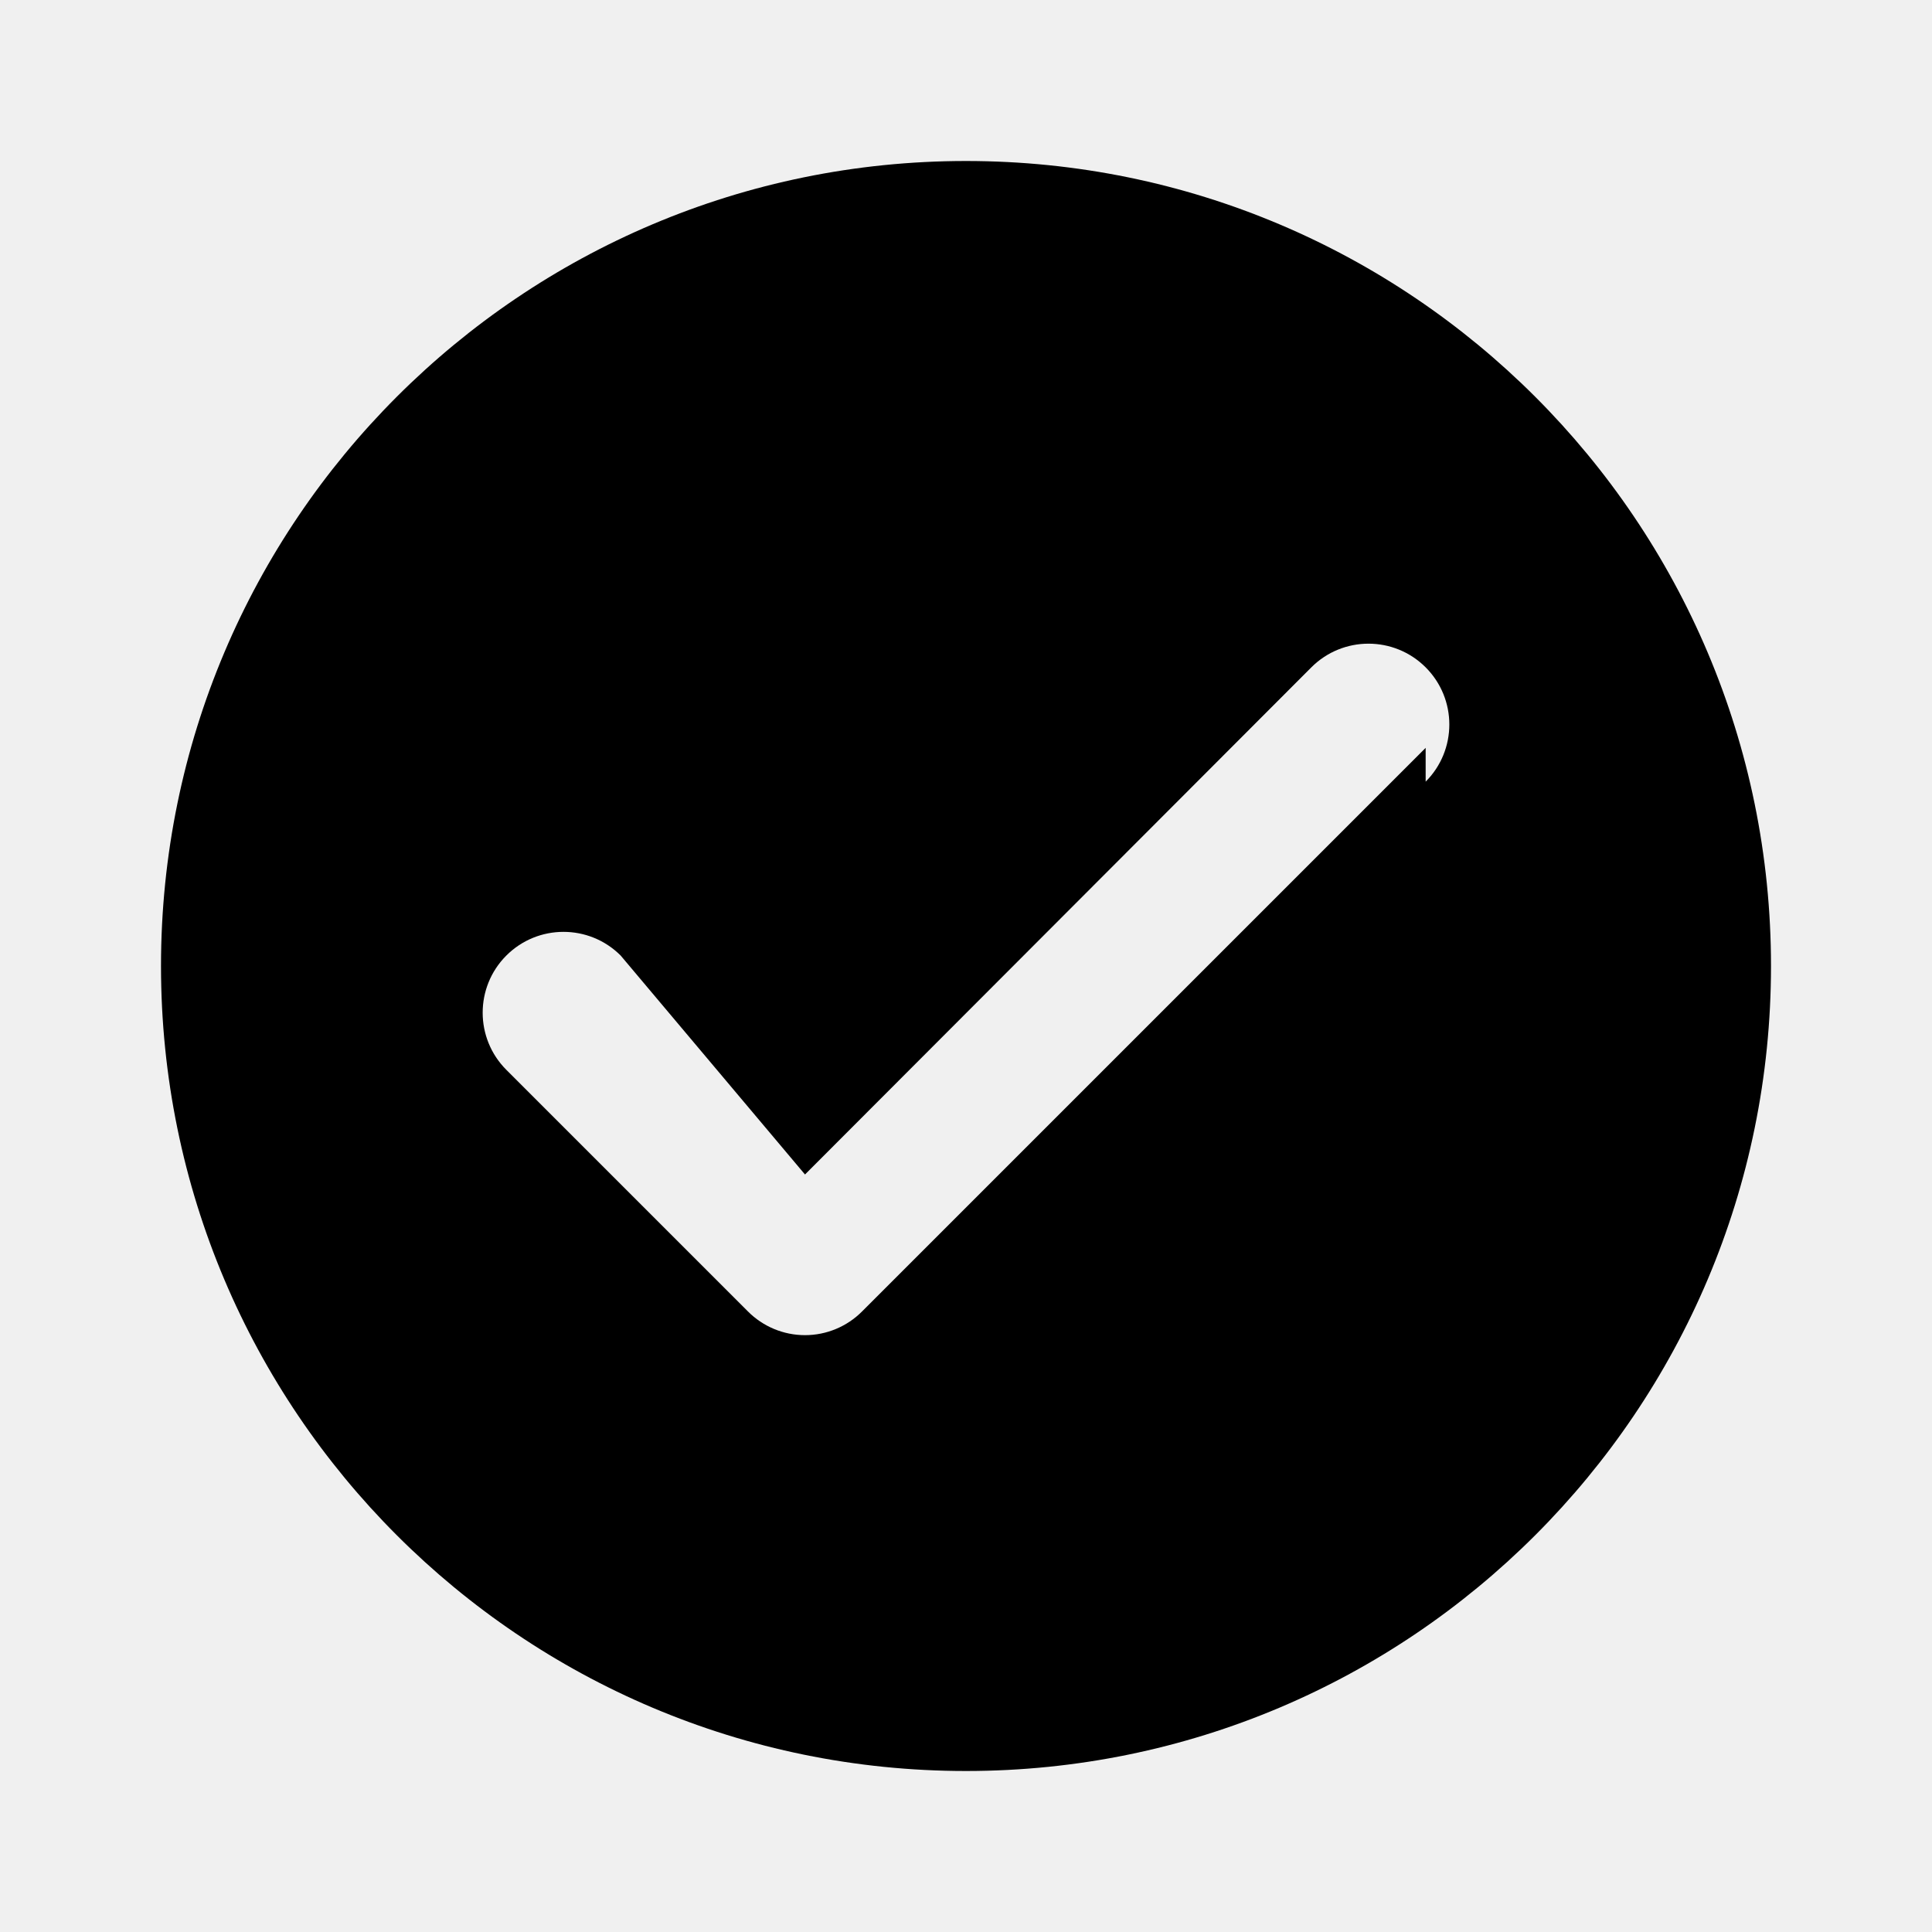
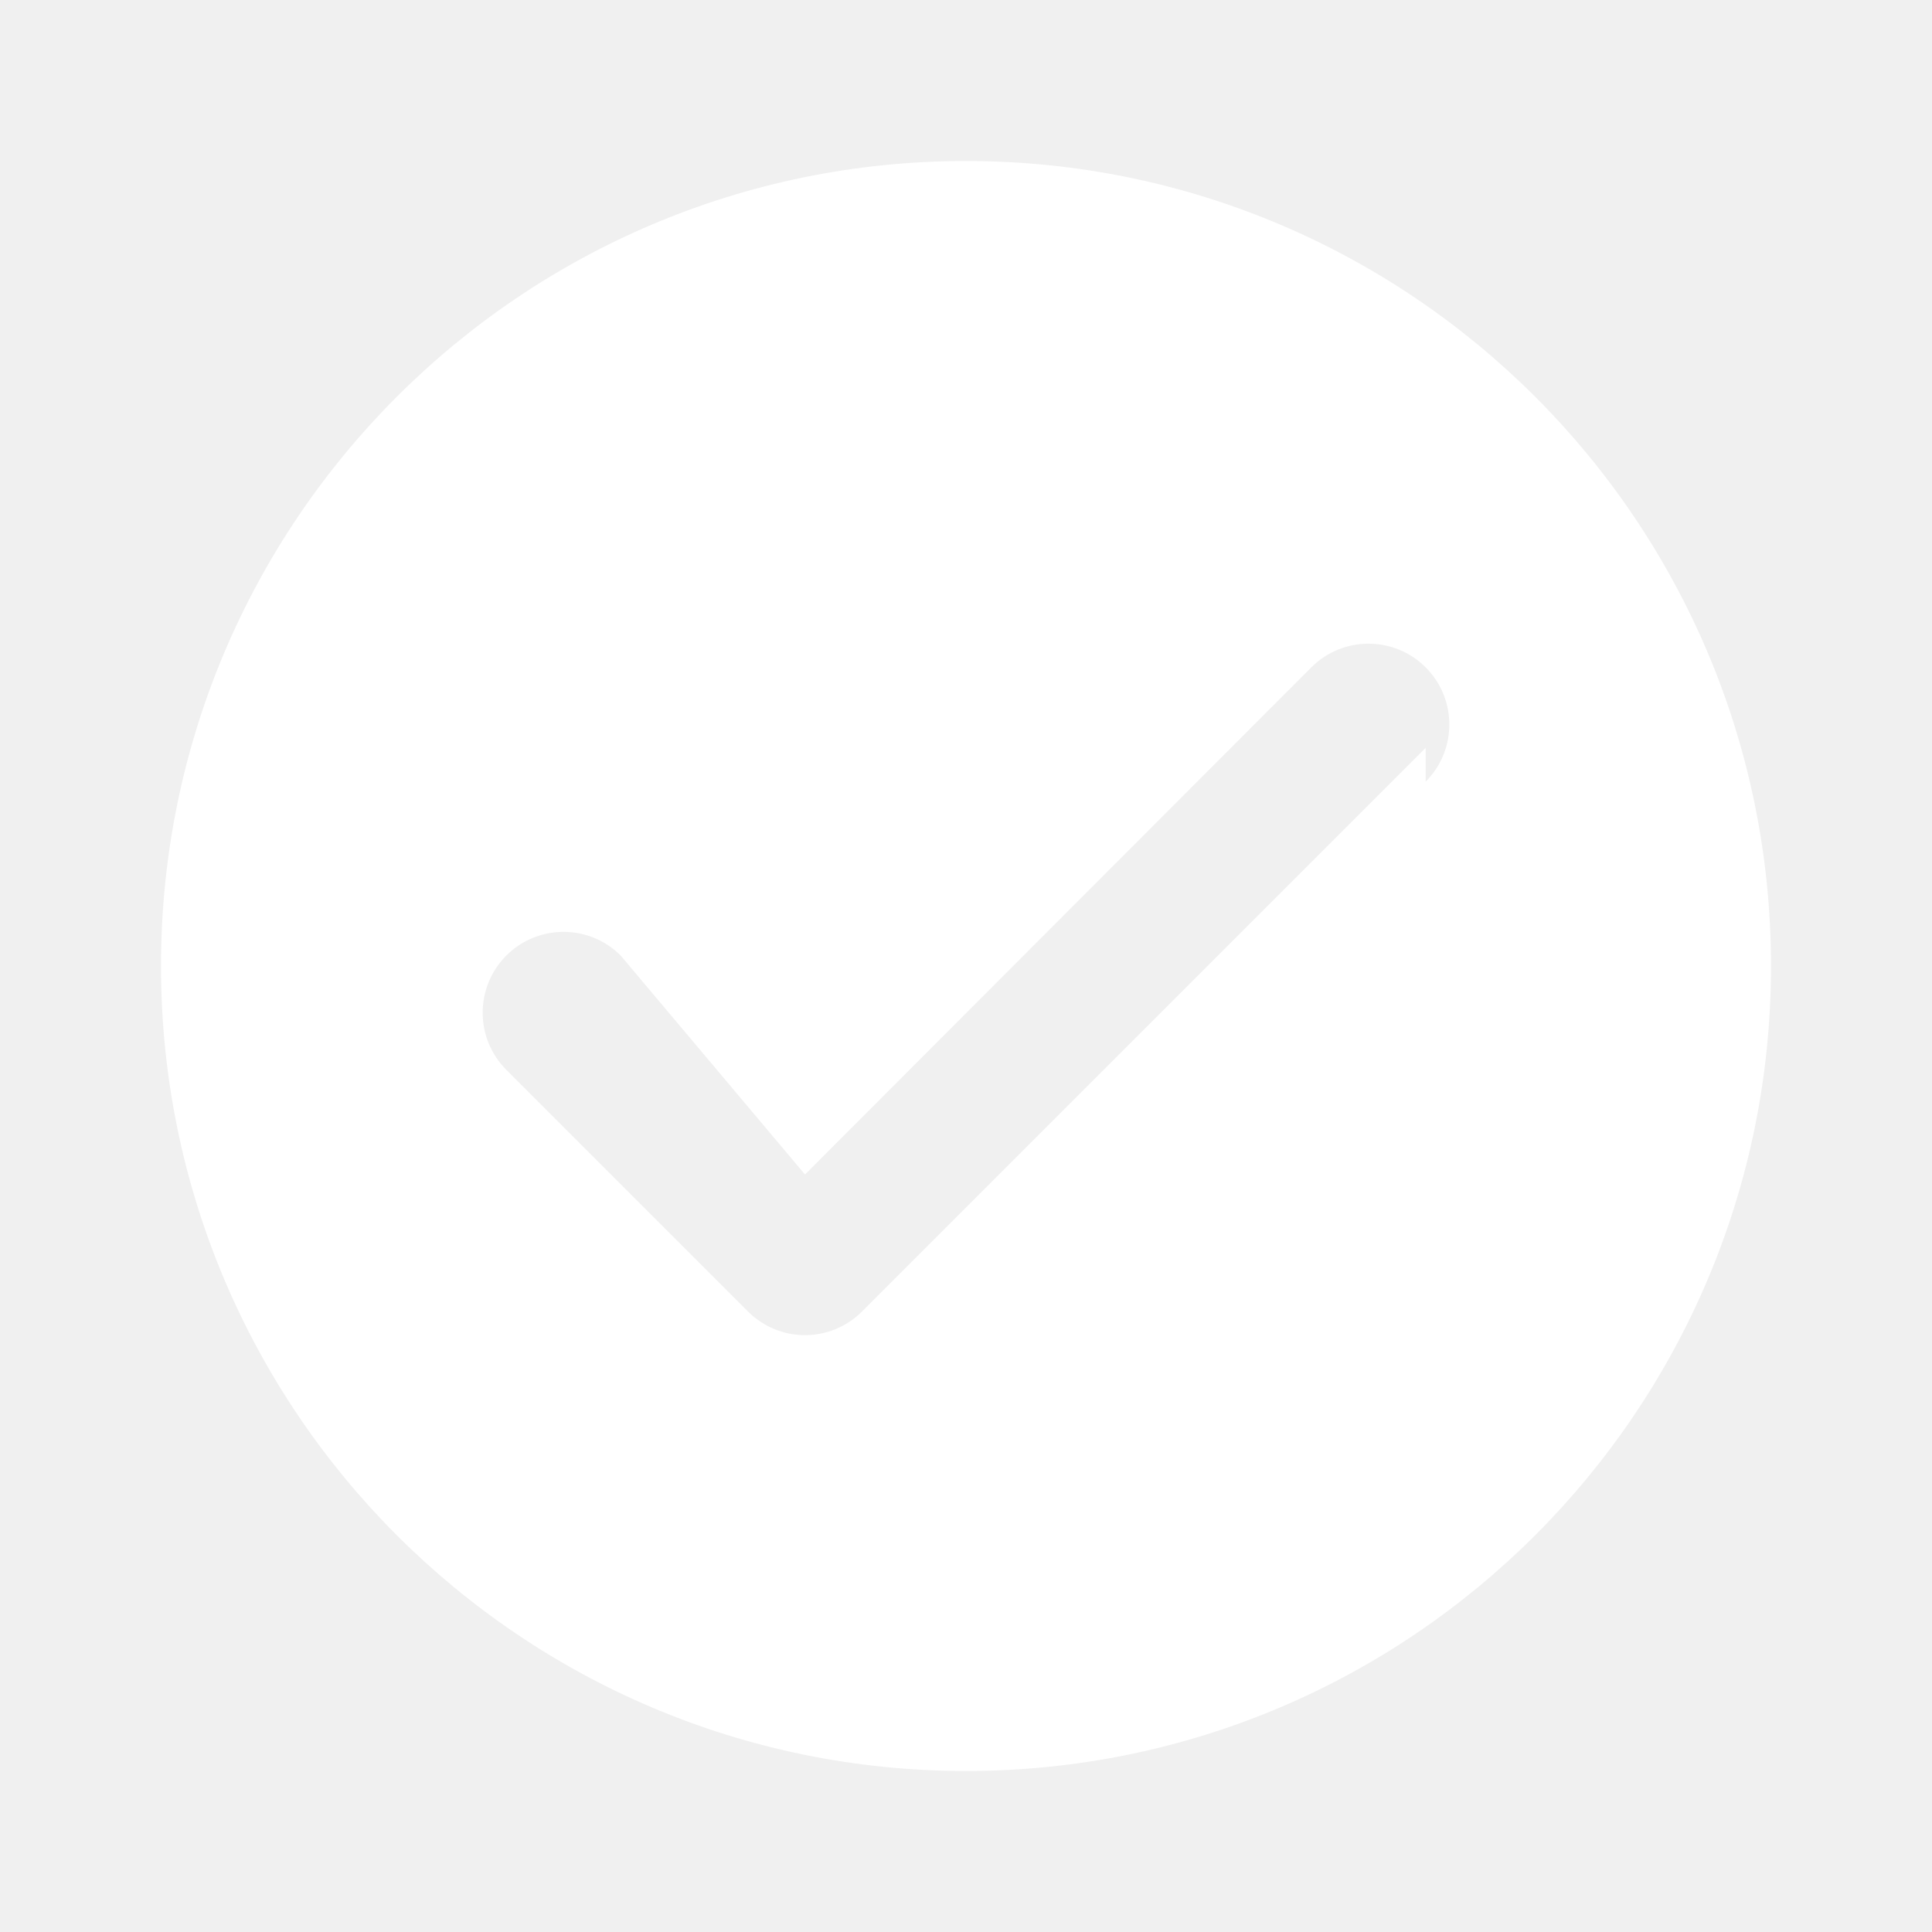
- <svg xmlns="http://www.w3.org/2000/svg" fill="#000000" viewBox="0 0 24 24">
+ <svg xmlns="http://www.w3.org/2000/svg" fill="#FFFFFF" viewBox="0 0 24 24">
  <path d="M12,2A10,10,0,1,0,22,12,10,10,0,0,0,12,2Zm5.71,7.29-7,7a1,1,0,0,1-1.42,0l-3-3a1,1,0,0,1,1.42-1.42L10,14.59l6.29-6.3a1,1,0,0,1,1.42,1.42Z" />
</svg>
